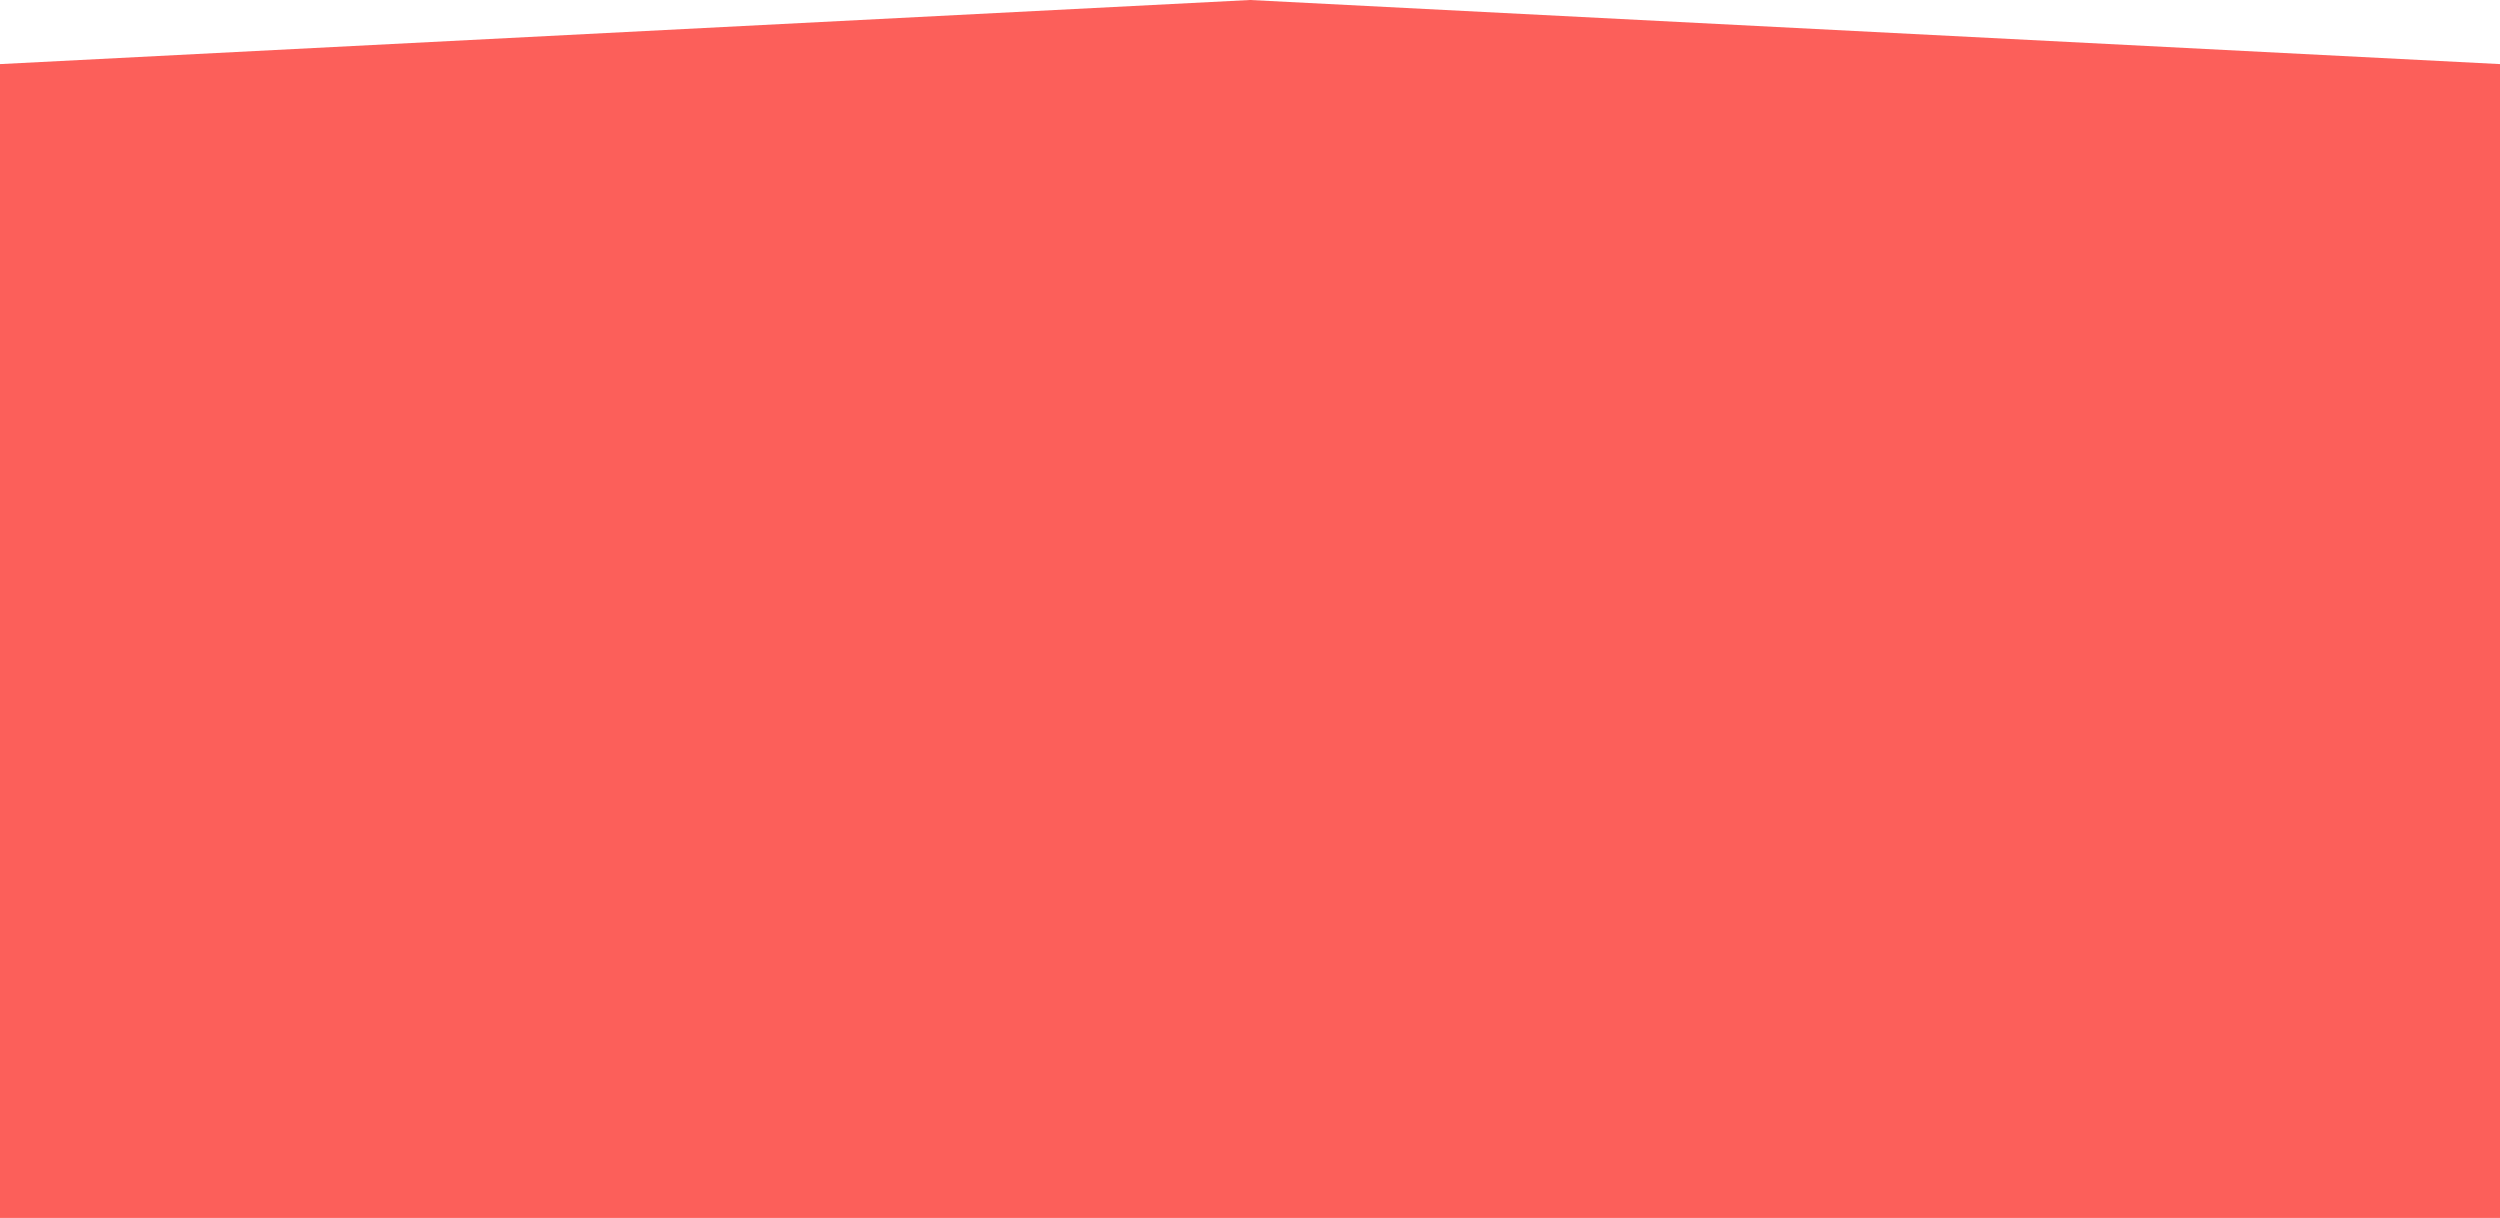
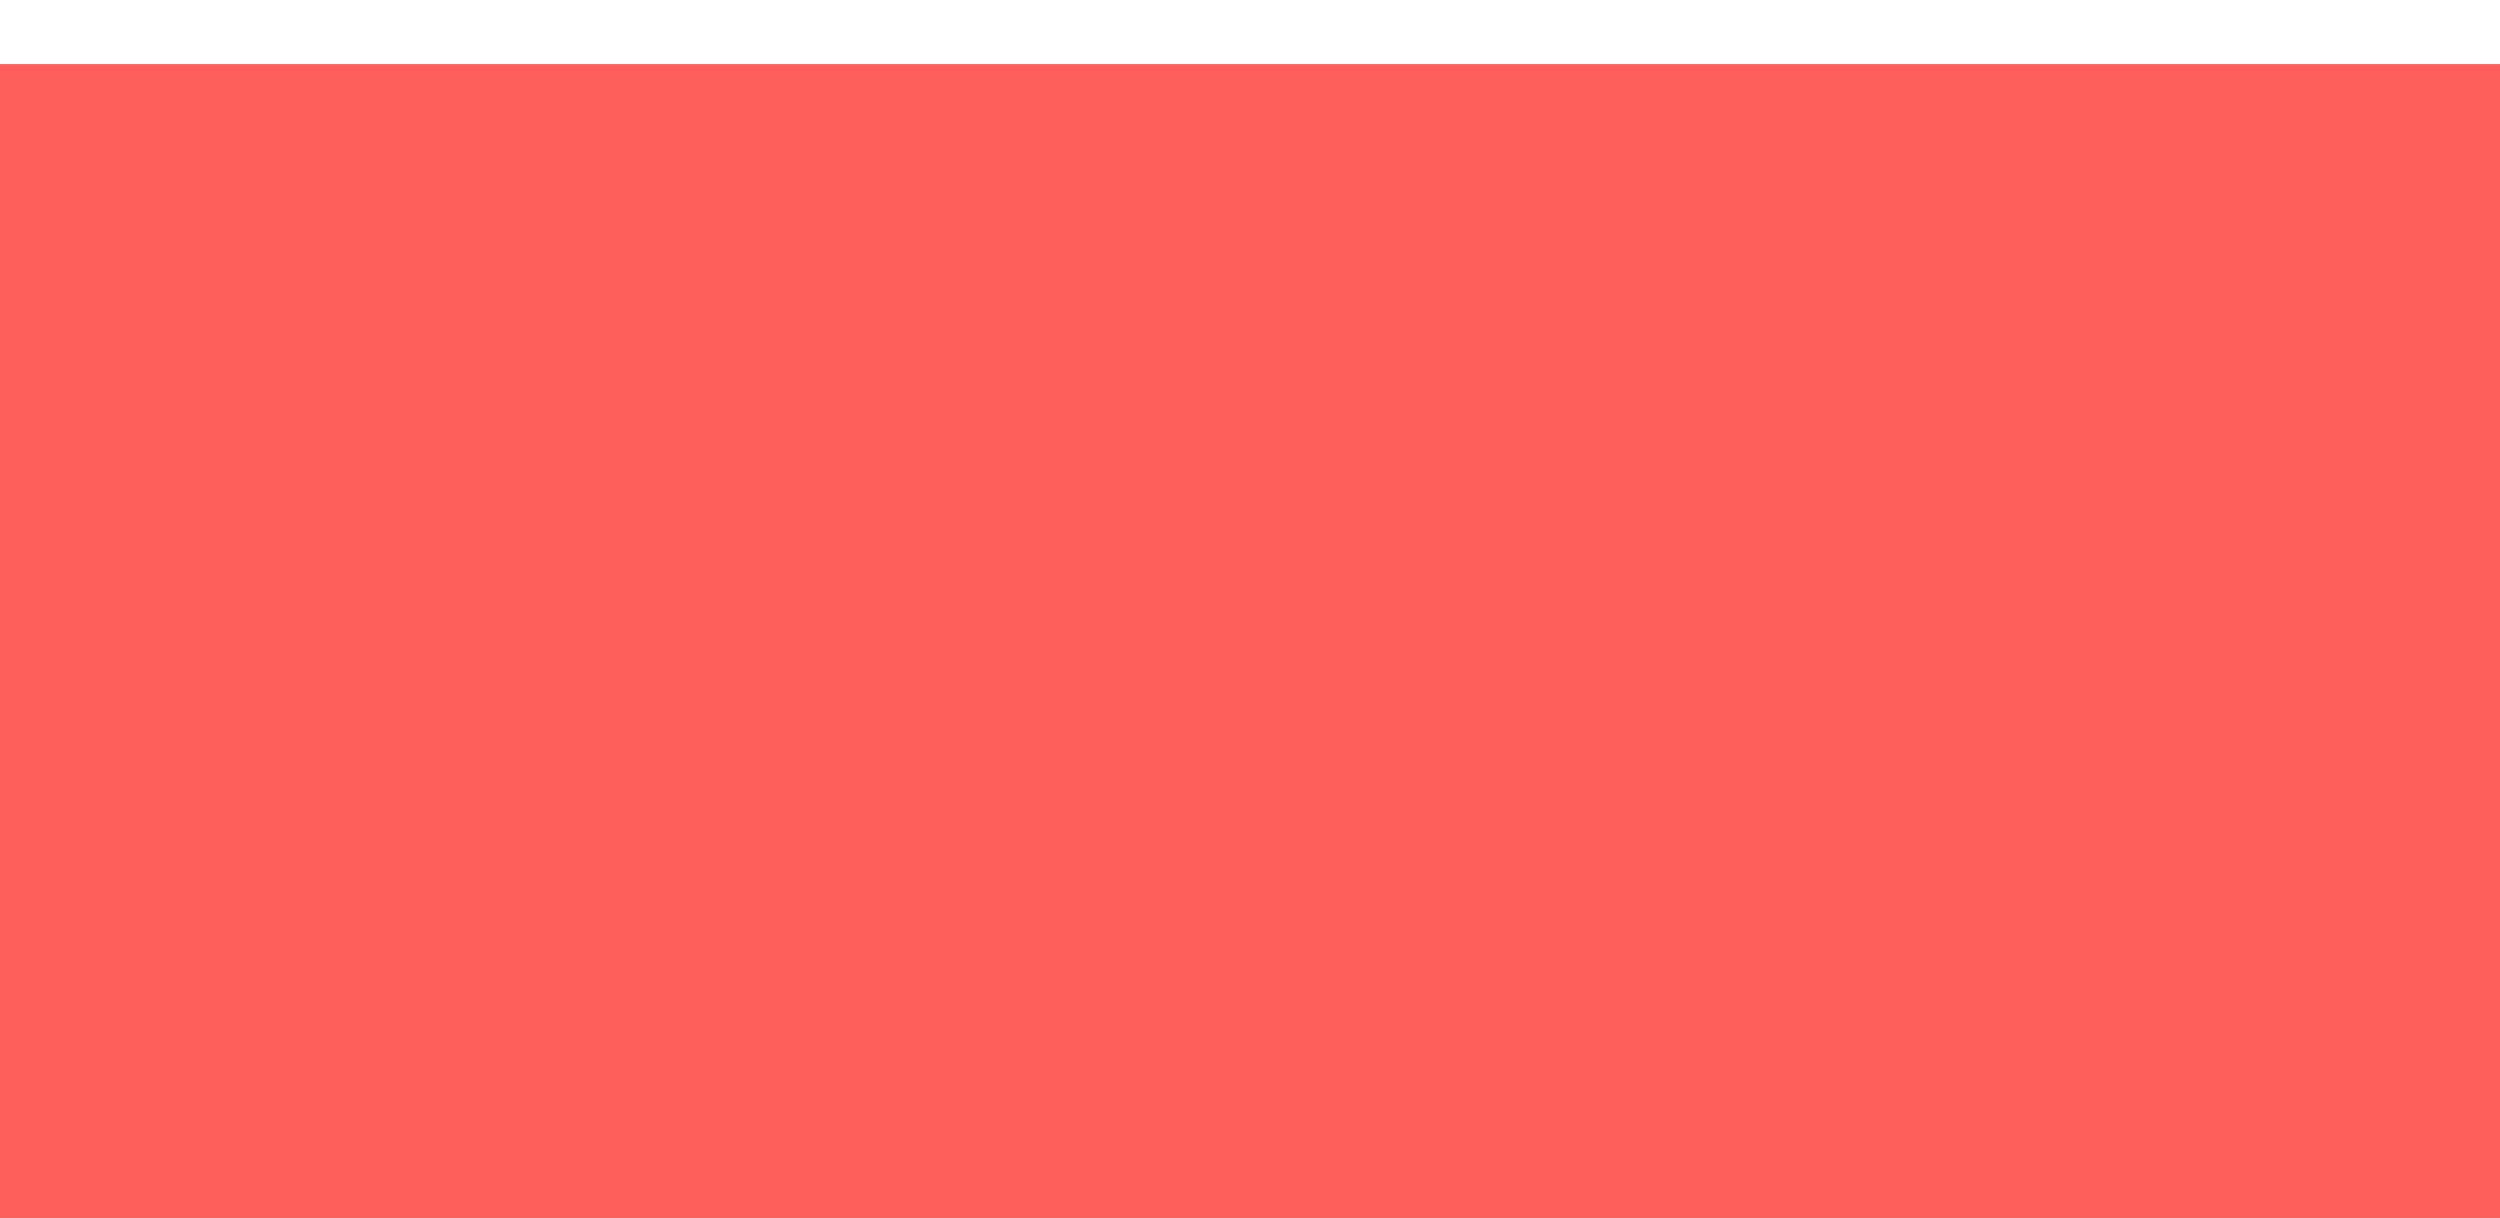
<svg xmlns="http://www.w3.org/2000/svg" version="1.1" x="0px" y="0px" width="780px" height="380px" viewBox="0 0 780 380" enable-background="new 0 0 780 380" xml:space="preserve">
-   <polygon fill="#FC5F5A" points="780,380 0,380 0,20 390,0 780,20 " />
+   <polygon fill="#FC5F5A" points="780,380 0,380 0,20 780,20 " />
</svg>
